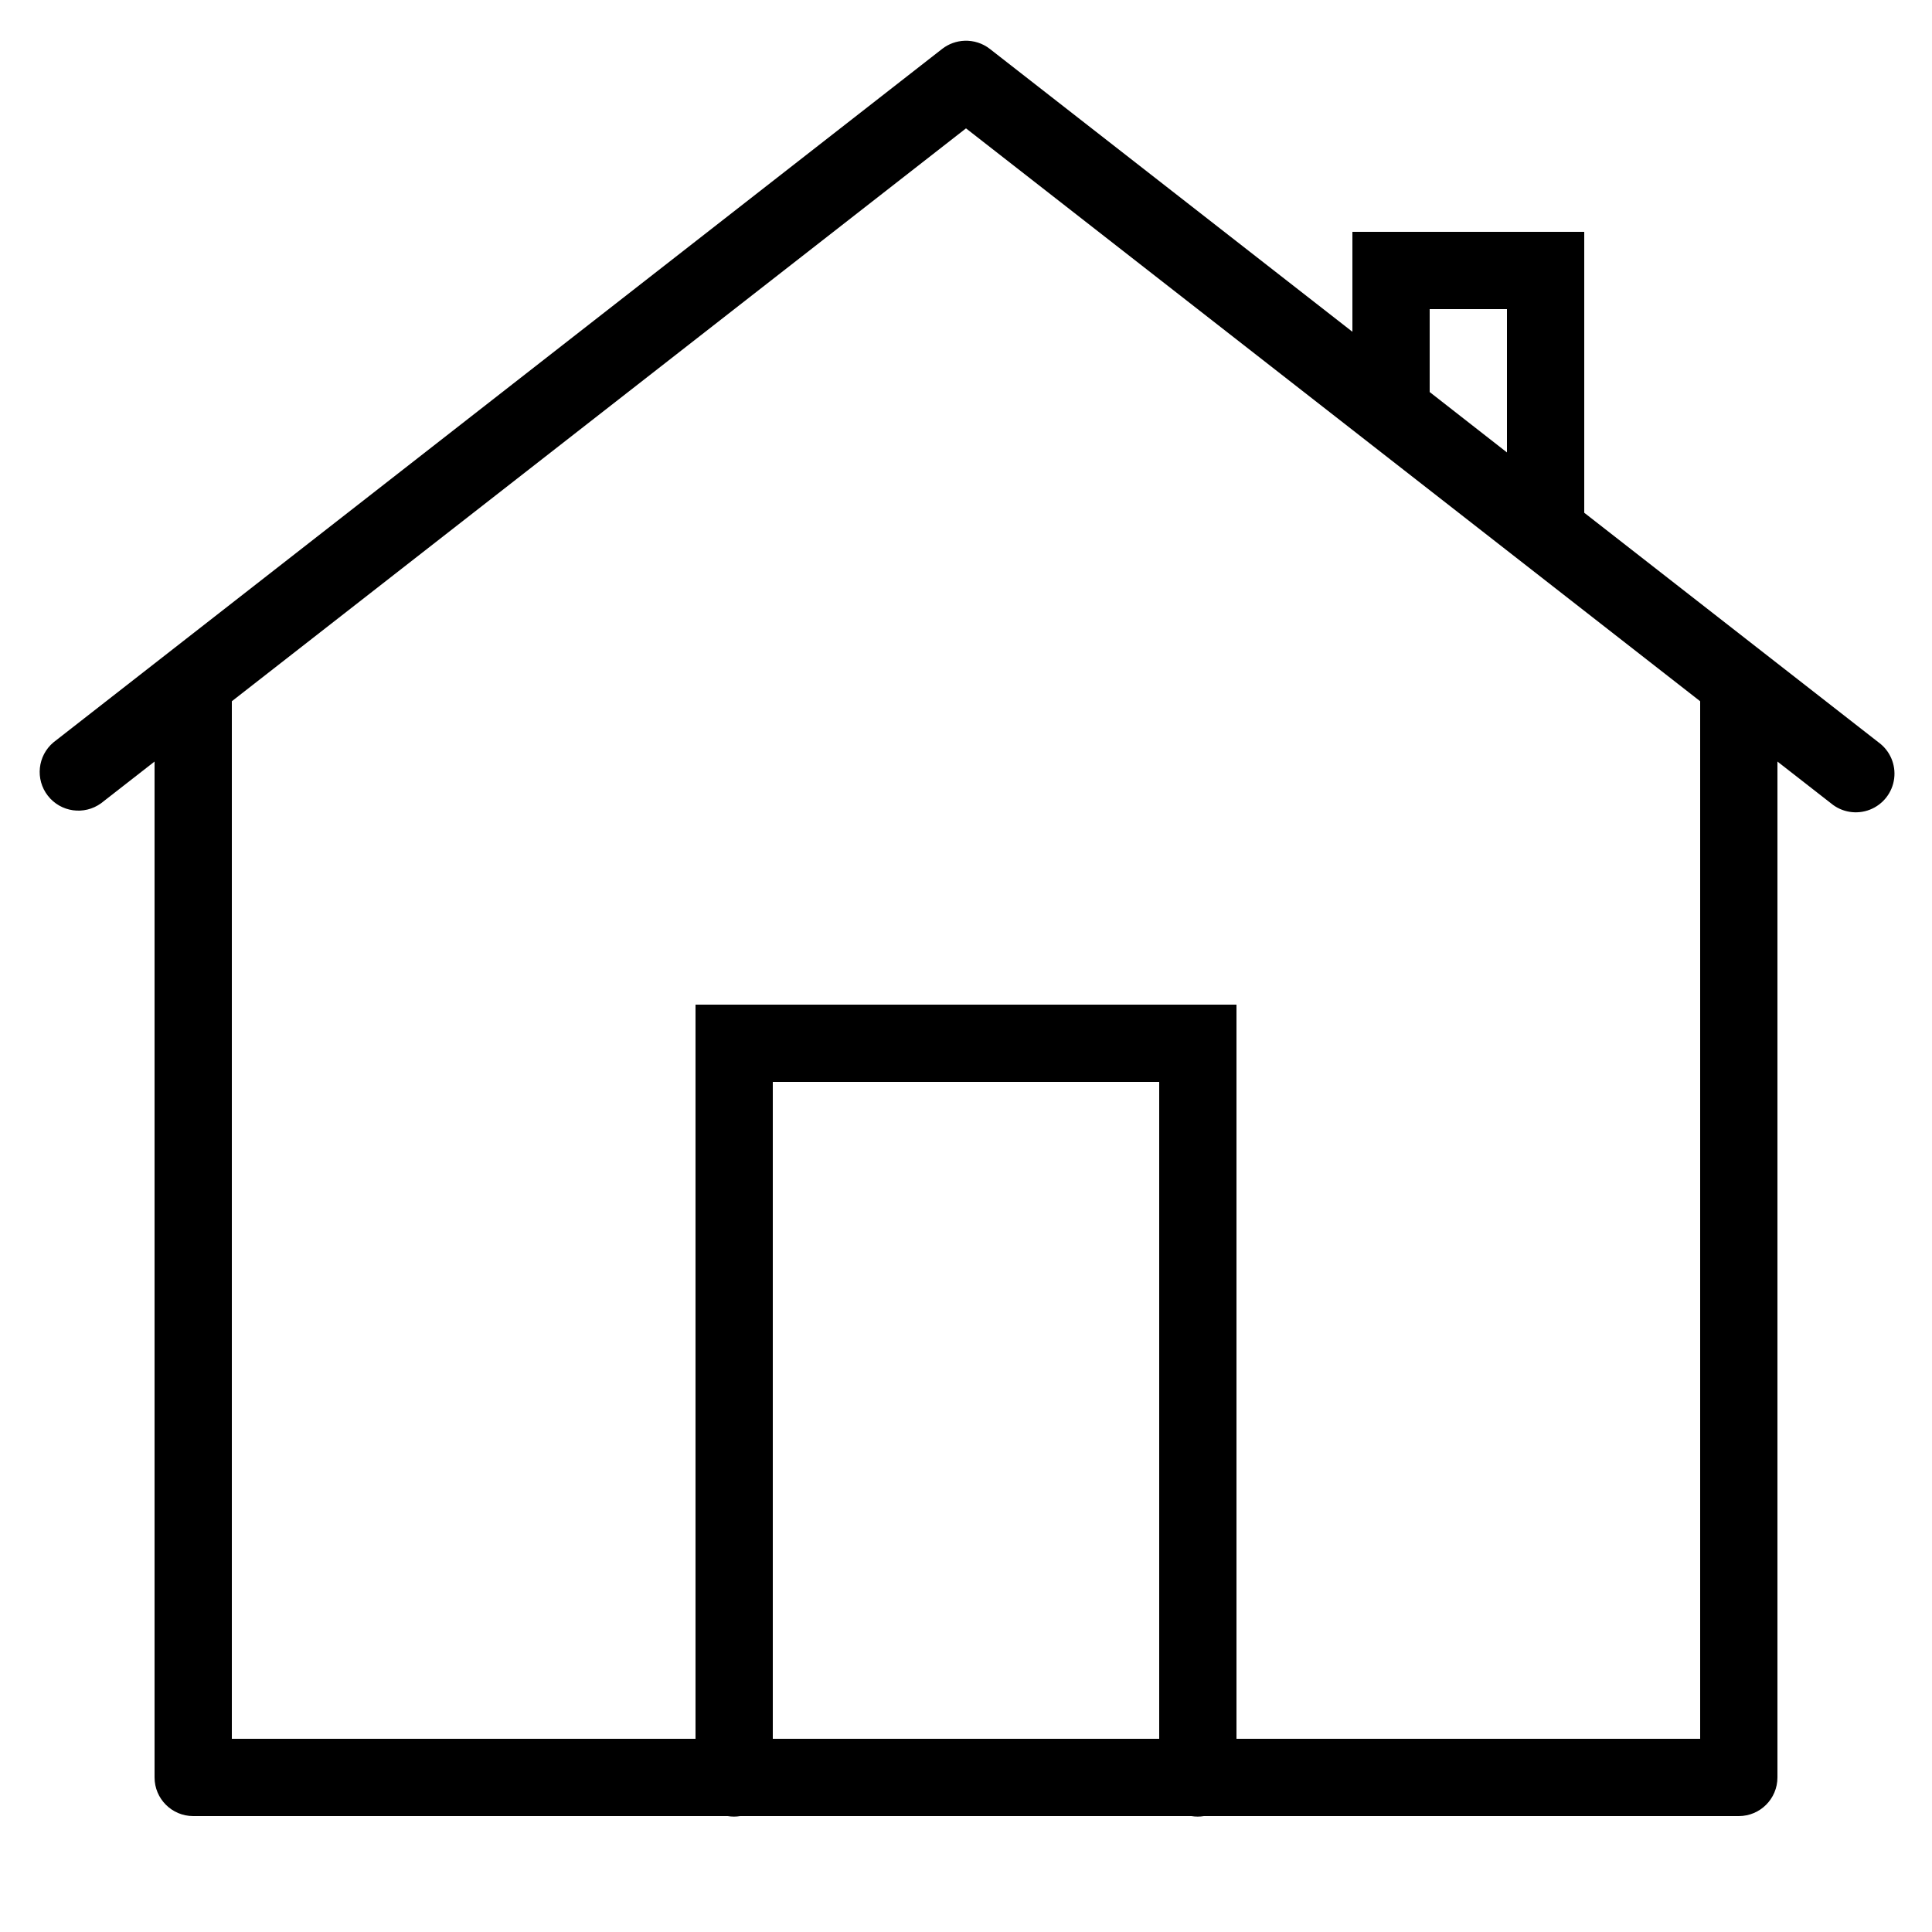
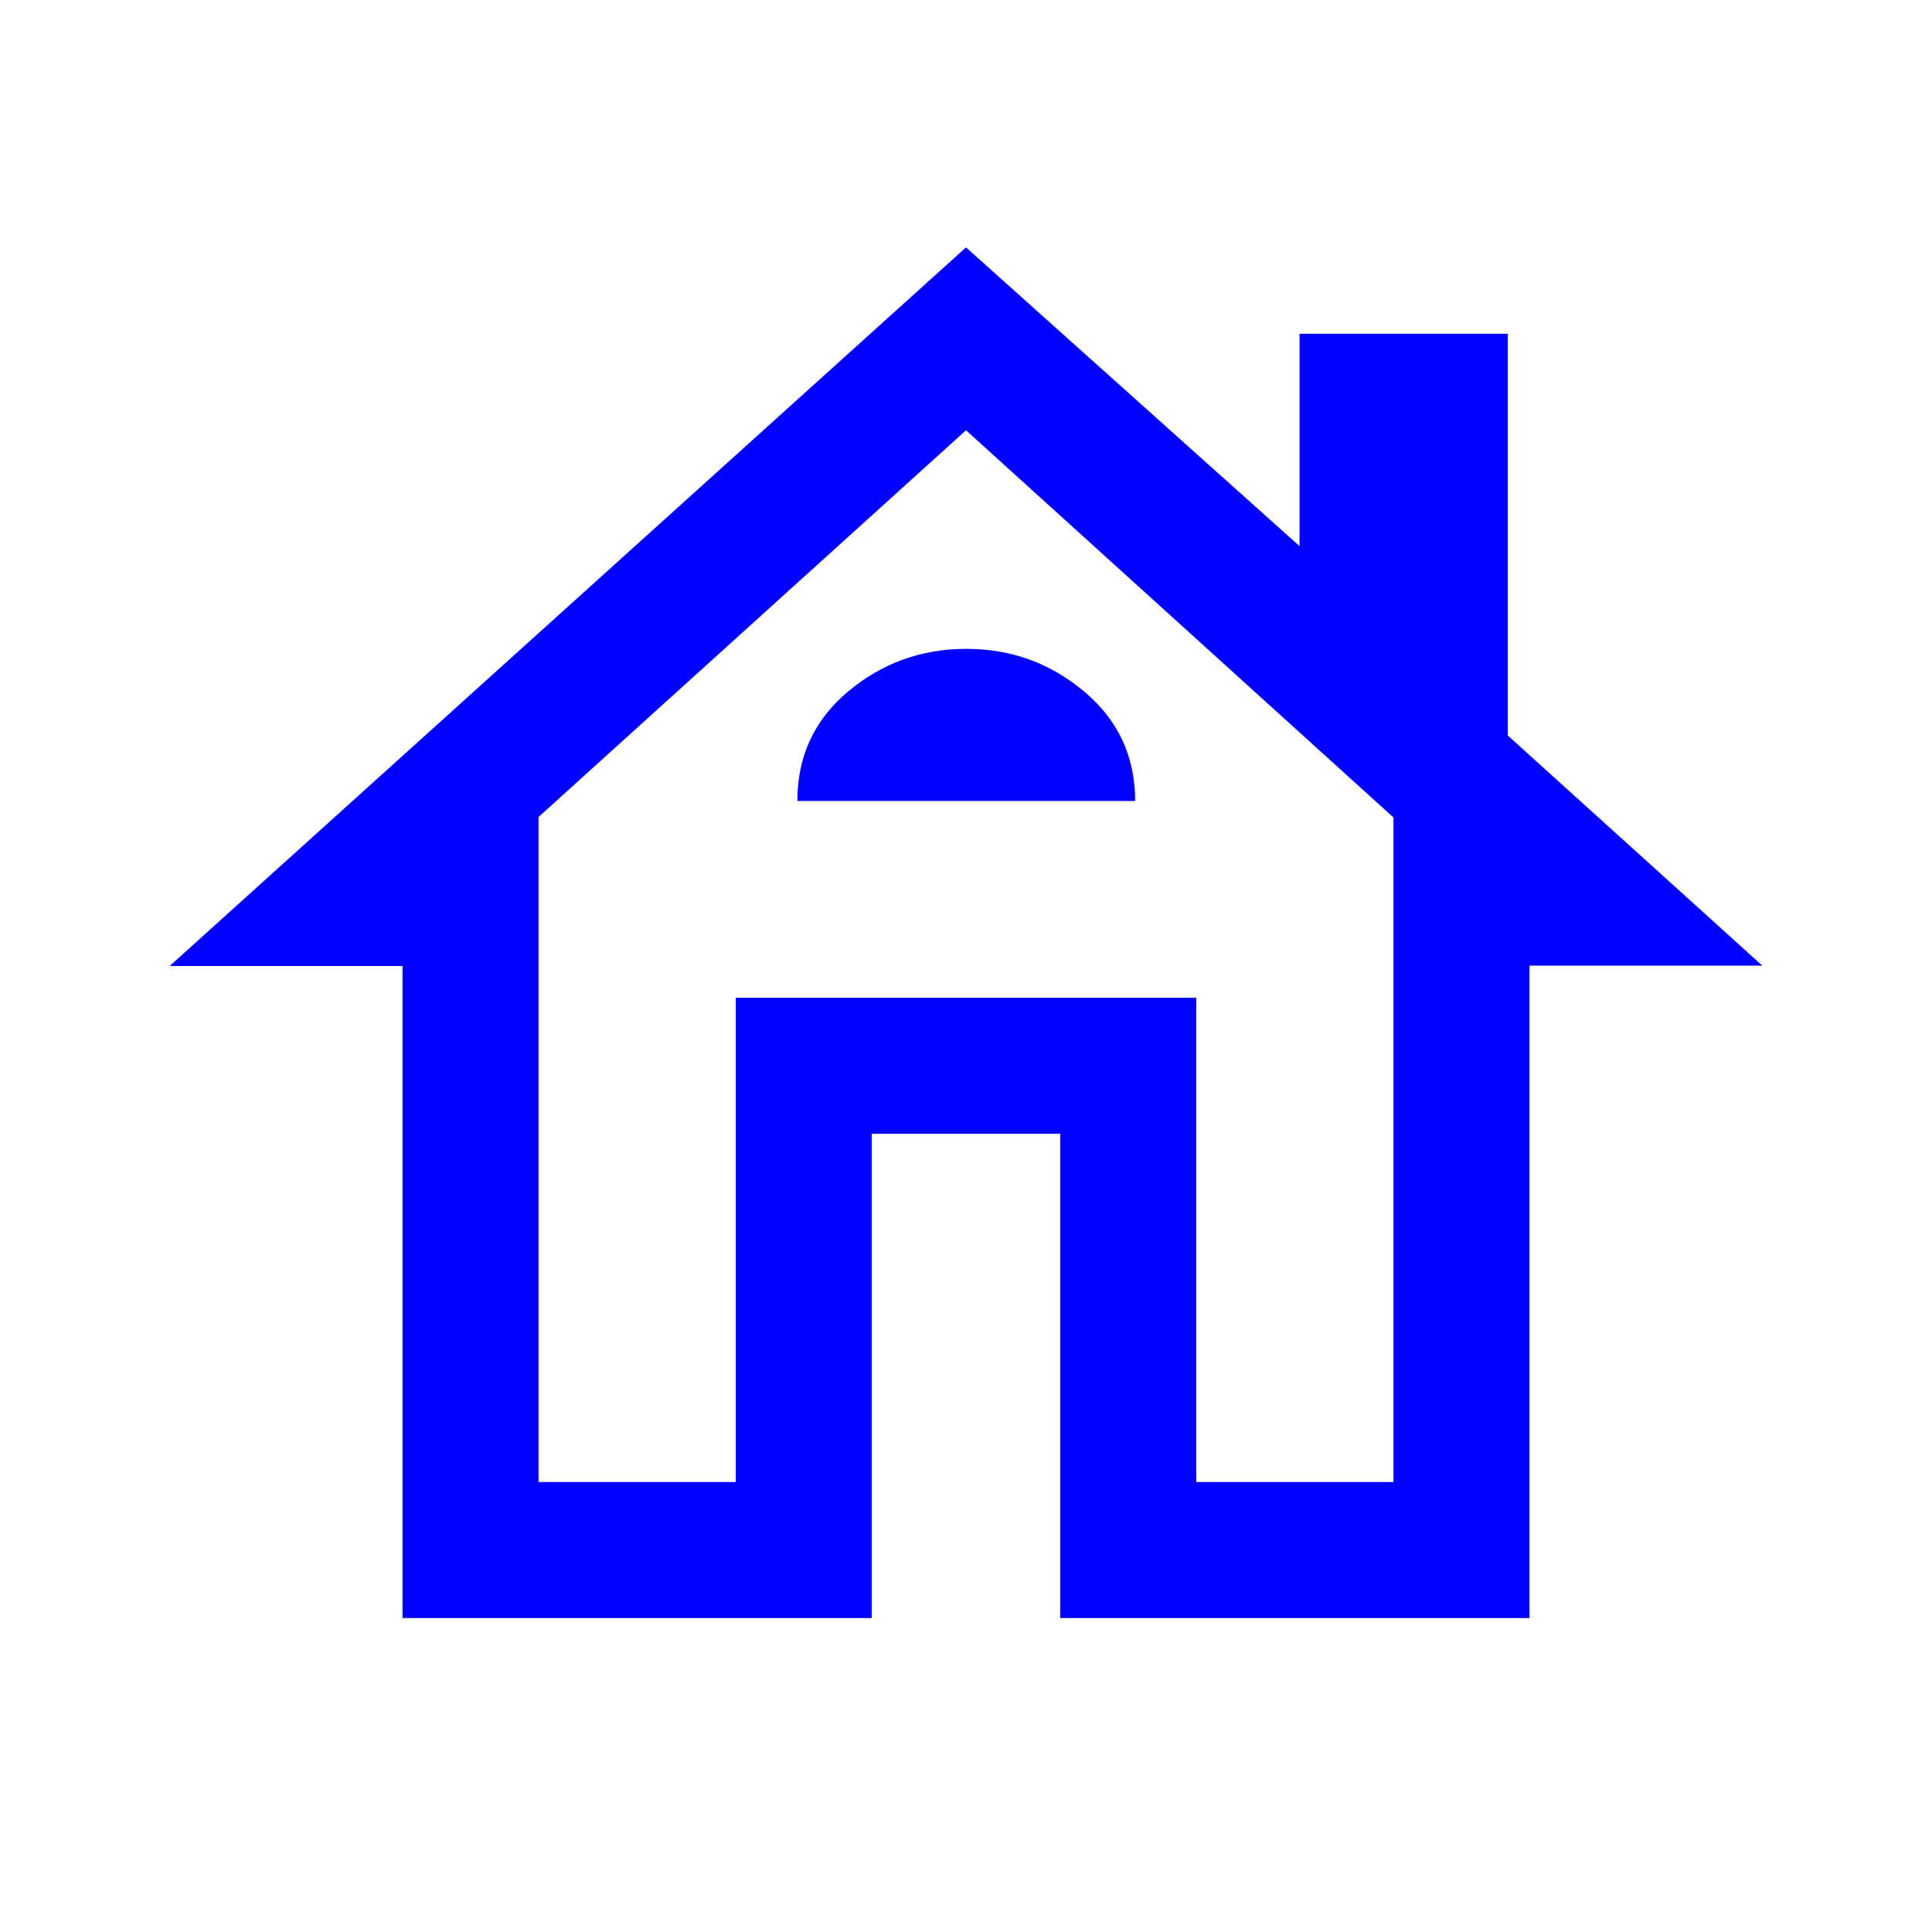
- <svg xmlns="http://www.w3.org/2000/svg" viewBox="0 0 50 50" width="50px" height="50px">
-   <path d="M 24.963 1.055 A 1 1 0 0 0 24.385 1.264 L 1.385 19.211 A 1.001 1.001 0 0 0 2.615 20.789 L 4 19.709 L 4 46 A 1 1 0 0 0 5 47 L 18.832 47 A 1 1 0 0 0 19.158 47 L 30.832 47 A 1 1 0 0 0 31.158 47 L 45 47 A 1 1 0 0 0 46 46 L 46 19.709 L 47.385 20.789 A 1.001 1.001 0 1 0 48.615 19.211 L 41 13.27 L 41 6 L 35 6 L 35 8.586 L 25.615 1.264 A 1 1 0 0 0 24.963 1.055 z M 25 3.322 L 44 18.148 L 44 45 L 32 45 L 32 26 L 18 26 L 18 45 L 6 45 L 6 18.148 L 25 3.322 z M 37 8 L 39 8 L 39 11.709 L 37 10.146 L 37 8 z M 20 28 L 30 28 L 30 45 L 20 45 L 20 28 z" />
+ <svg xmlns="http://www.w3.org/2000/svg" fill="blue" stroke-width="100px" height="60" viewBox="0 -960 960 960" width="60">
+   <path d="M200.002-156.002v-324H84.312L480-837.075l165.744 148.462v-105.538h103.484v199.638l126.46 114.337h-115.69v324.174H526.821v-240.614h-93.642v240.614H200.002Zm67.588-67.588h98.001v-240.614h228.818v240.614h98.001v-330.205L480-746.205 267.59-554.023v330.433Zm98.001-240.614h228.818-228.818ZM396.206-562h167.845q0-33.077-25.275-54.333t-58.633-21.256q-33.358 0-58.648 21.117-25.289 21.117-25.289 54.472Z" />
</svg>
